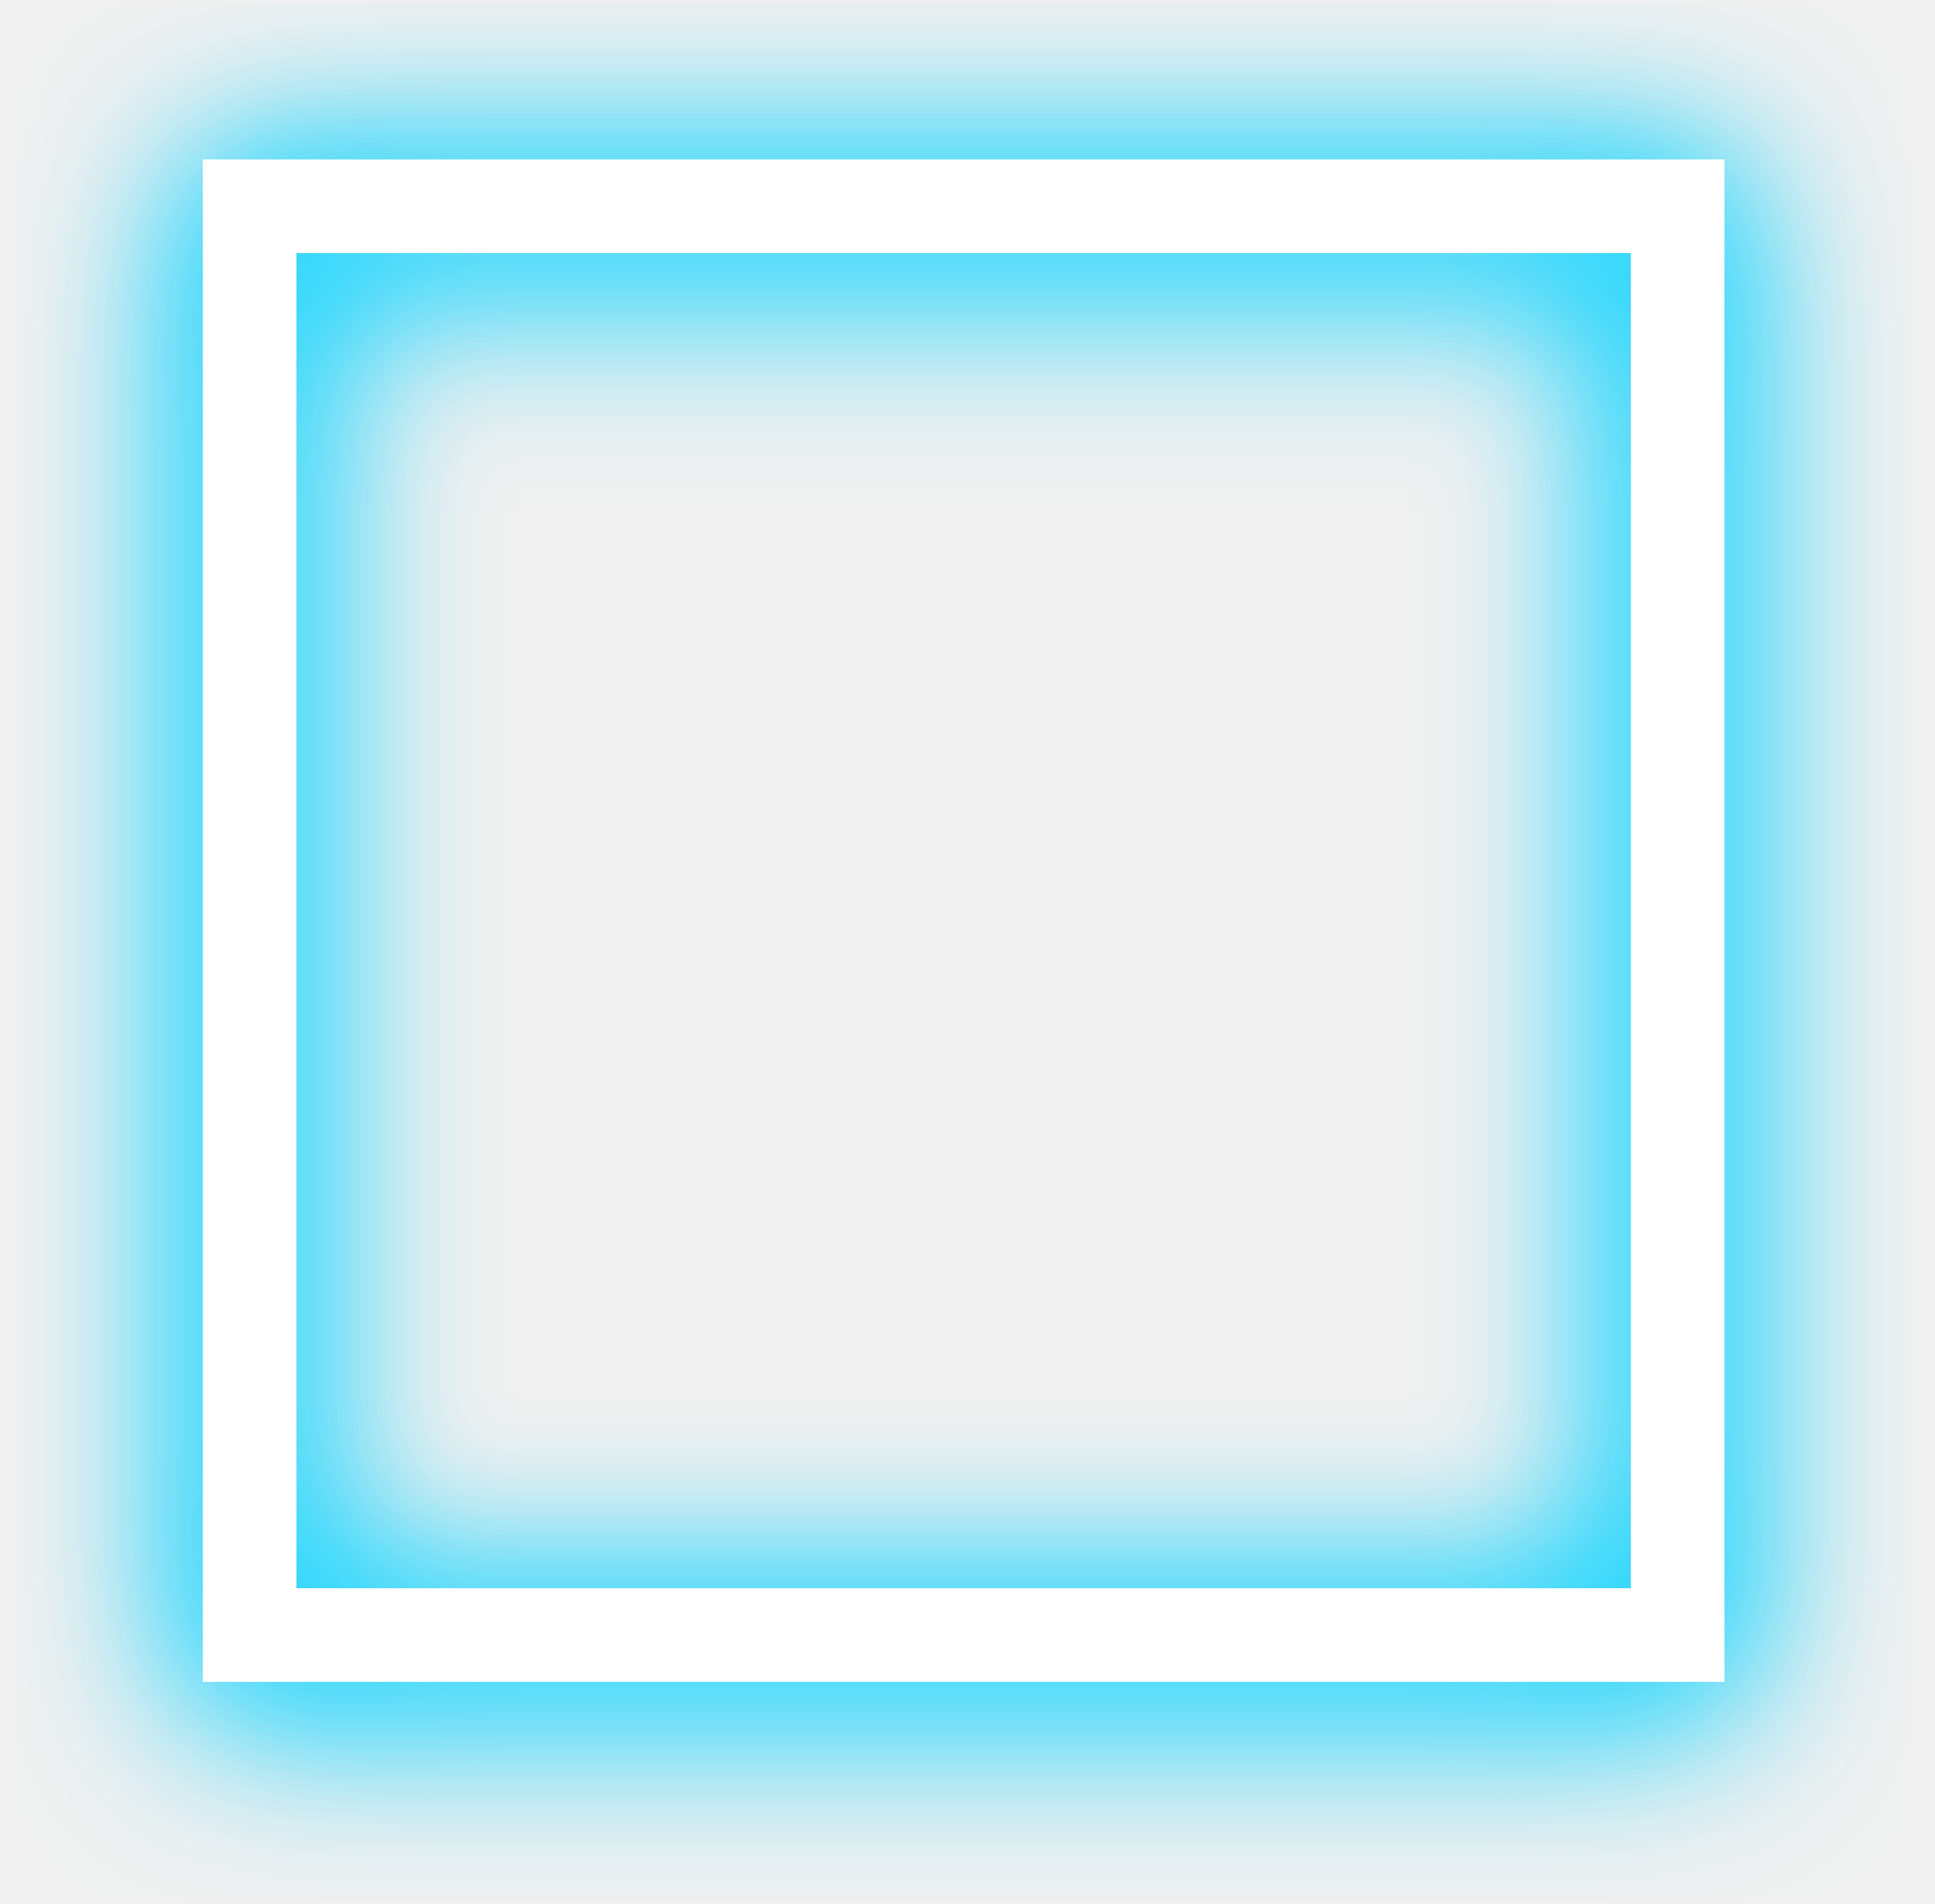
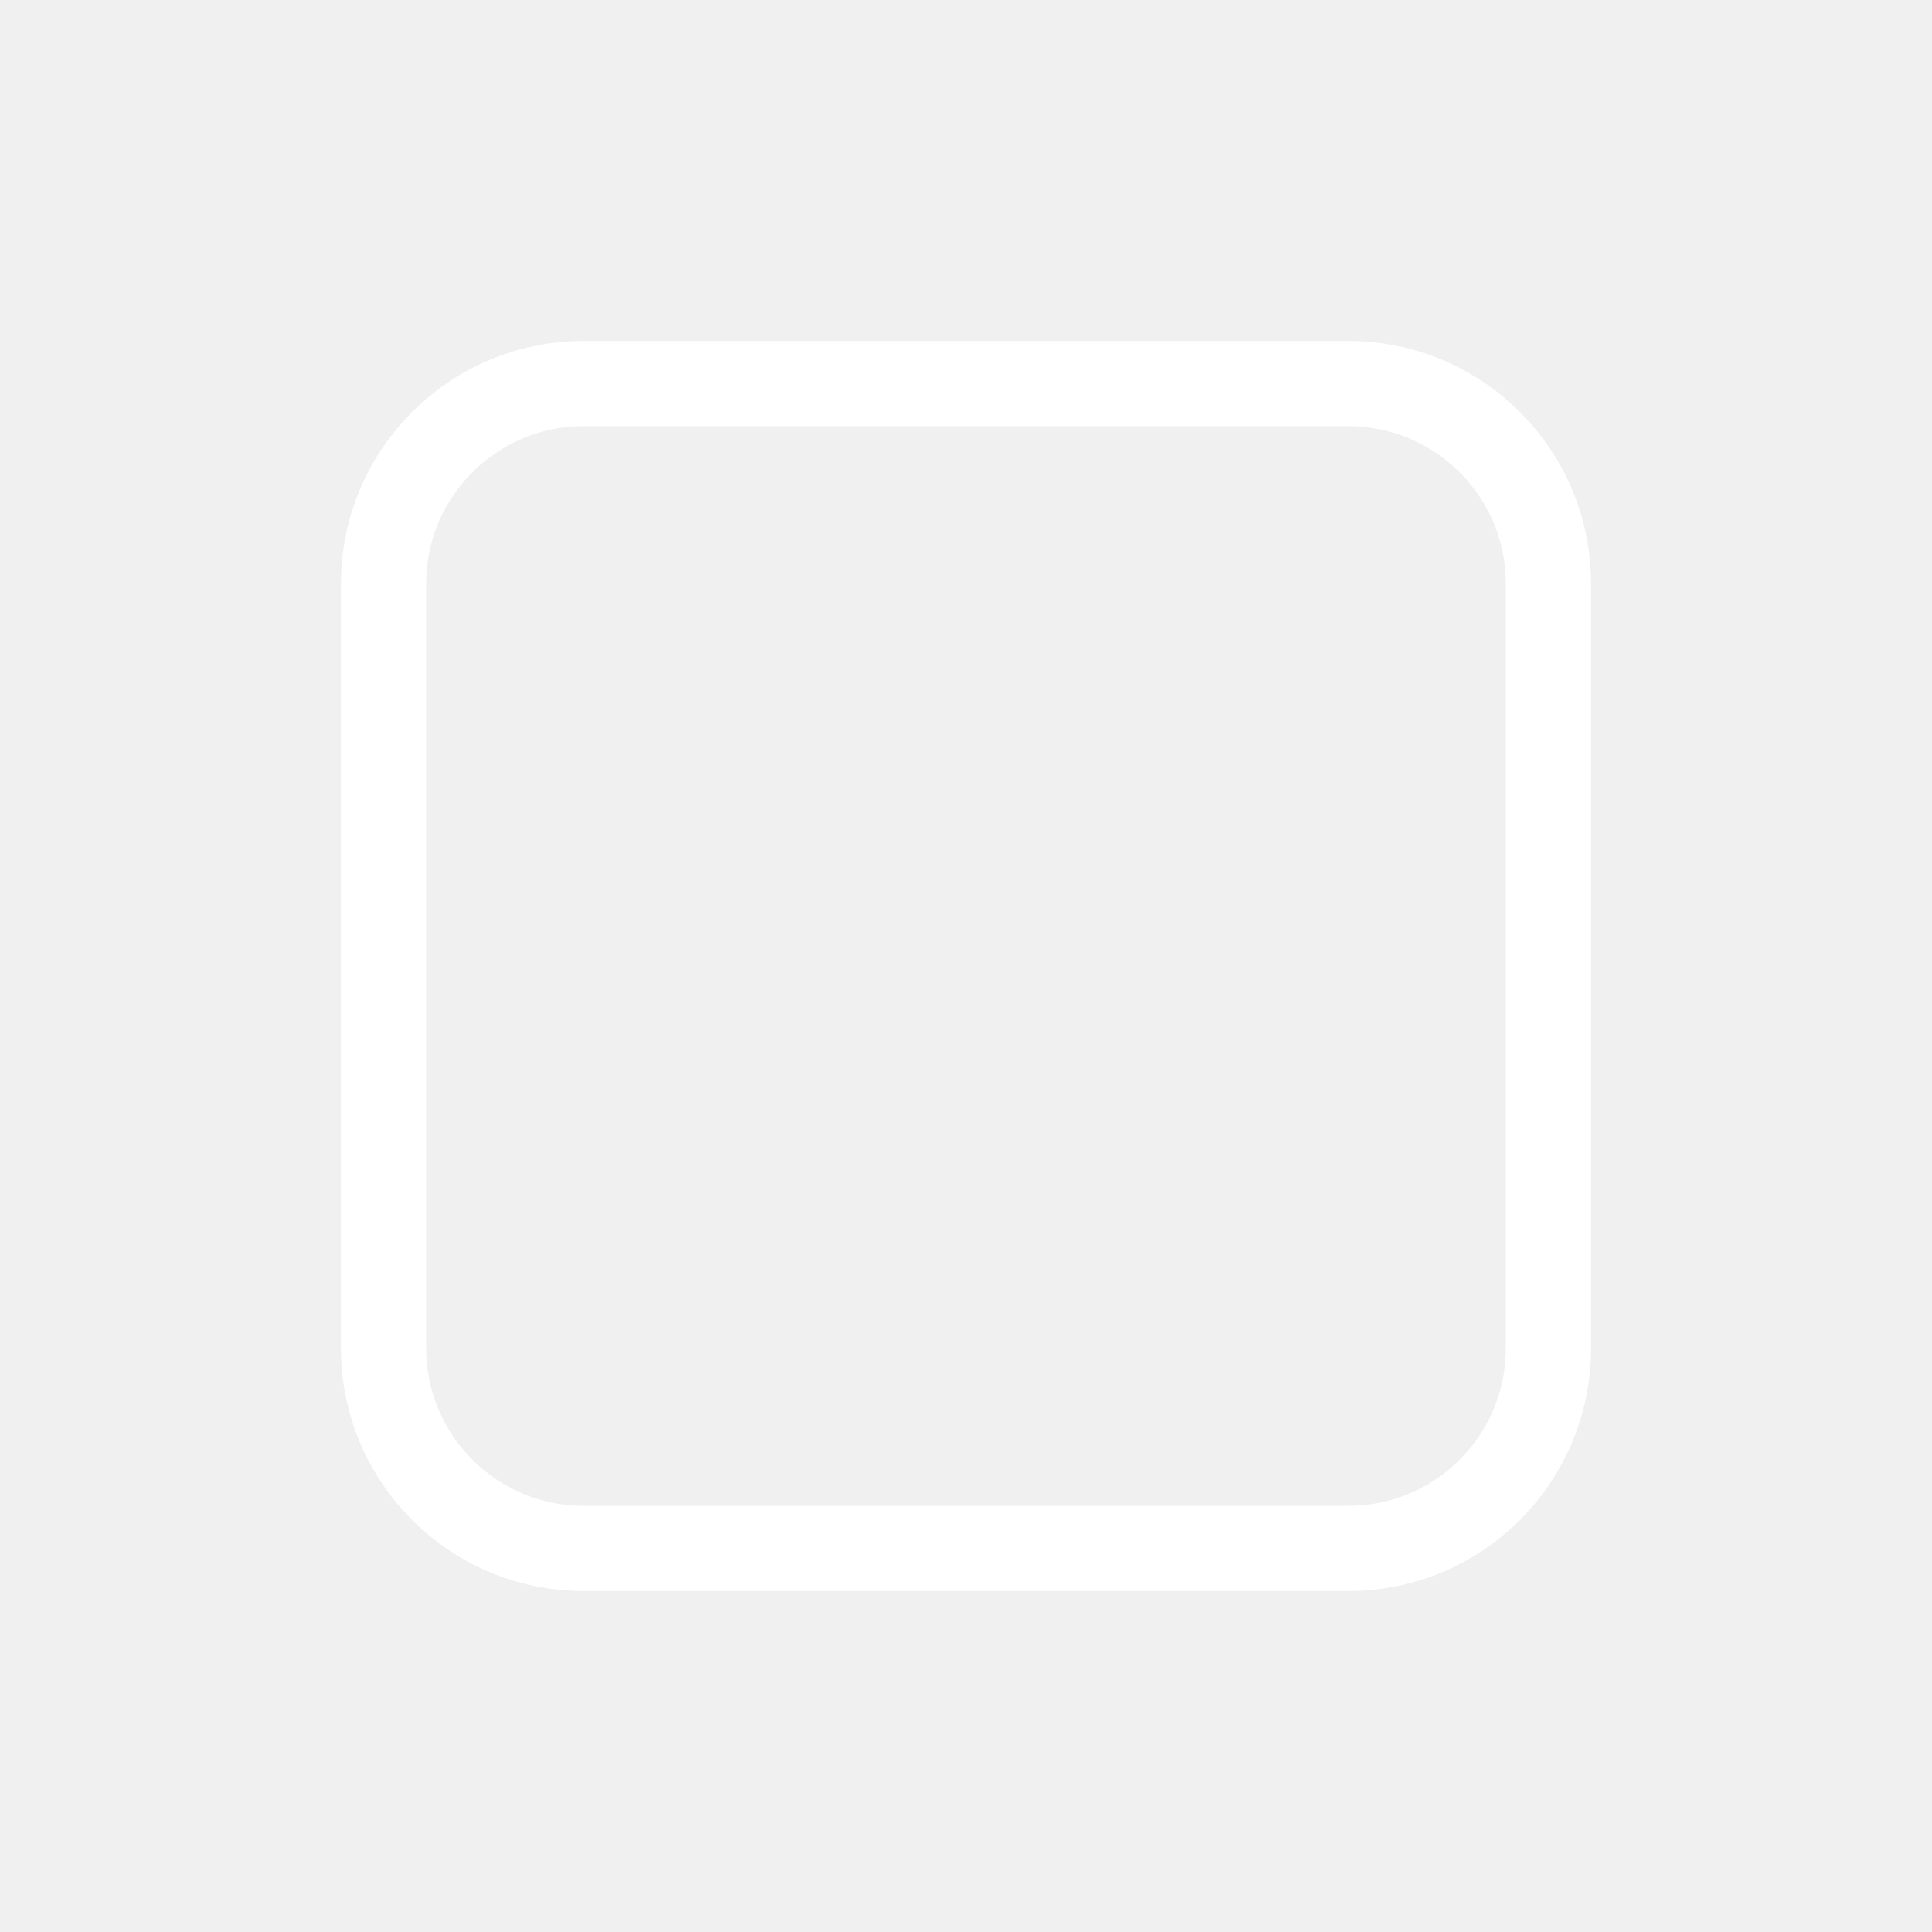
- <svg xmlns="http://www.w3.org/2000/svg" width="62" height="61" fill="none">
-   <g filter="url(#a)">
-     <path stroke="#fff" stroke-width="3" d="M8 6.617h45.765v45.765H8z" shape-rendering="crispEdges" />
-   </g>
-   <defs>
-     <filter id="a" width="60.765" height="60.765" x=".5" y=".117" color-interpolation-filters="sRGB" filterUnits="userSpaceOnUse">
-       <feFlood flood-opacity="0" result="BackgroundImageFix" />
-       <feColorMatrix in="SourceAlpha" result="hardAlpha" values="0 0 0 0 0 0 0 0 0 0 0 0 0 0 0 0 0 0 127 0" />
-       <feOffset />
-       <feGaussianBlur stdDeviation="2.5" />
-       <feColorMatrix values="0 0 0 0 0 0 0 0 0 0.82 0 0 0 0 1 0 0 0 1 0" />
-       <feBlend in2="BackgroundImageFix" result="effect1_dropShadow_11324_10708" />
-       <feColorMatrix in="SourceAlpha" result="hardAlpha" values="0 0 0 0 0 0 0 0 0 0 0 0 0 0 0 0 0 0 127 0" />
-       <feOffset dy="1" />
-       <feGaussianBlur stdDeviation="3" />
-       <feComposite in2="hardAlpha" operator="out" />
-       <feColorMatrix values="0 0 0 0 0 0 0 0 0 0.82 0 0 0 0 1 0 0 0 1 0" />
-       <feBlend in2="effect1_dropShadow_11324_10708" result="effect2_dropShadow_11324_10708" />
-       <feBlend in="SourceGraphic" in2="effect2_dropShadow_11324_10708" result="shape" />
-     </filter>
-   </defs>
+ <svg xmlns="http://www.w3.org/2000/svg" width="34" height="34" viewBox="0 0 34 34" fill="none">
+   <rect x="6.75" y="6.75" width="20.5" height="20.5" rx="3.524" stroke="white" stroke-width="1.5" />
</svg>
